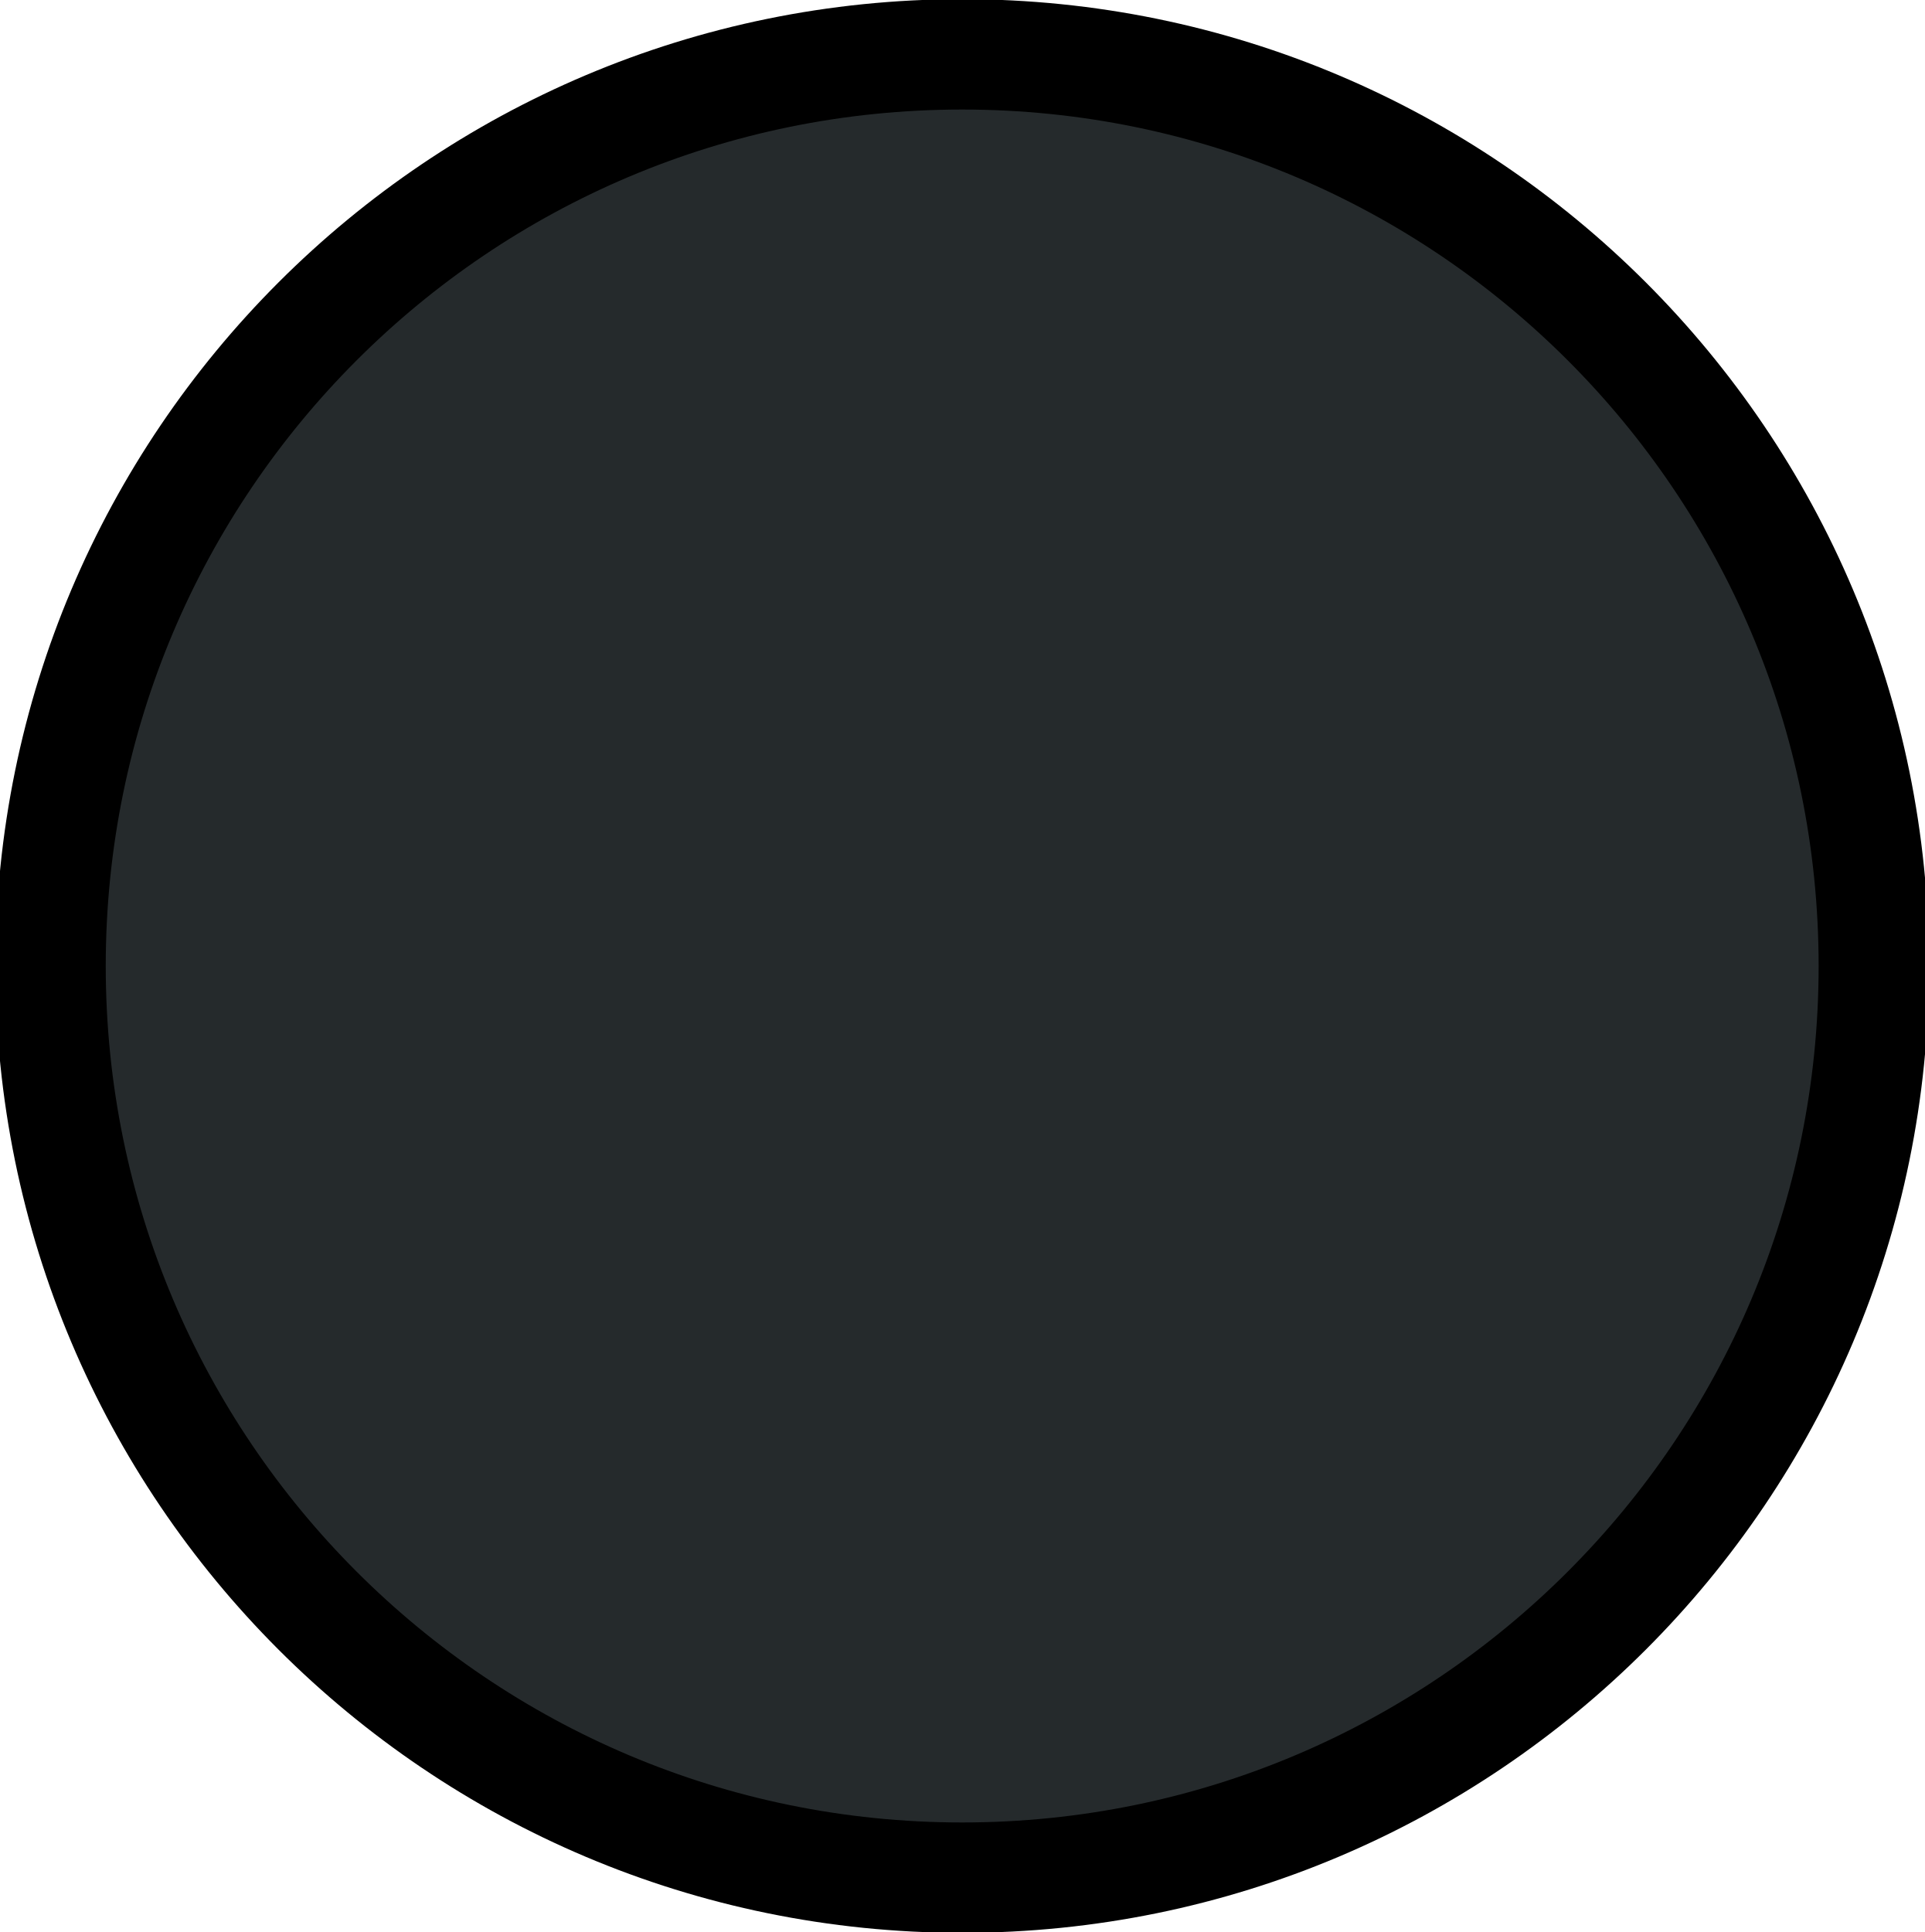
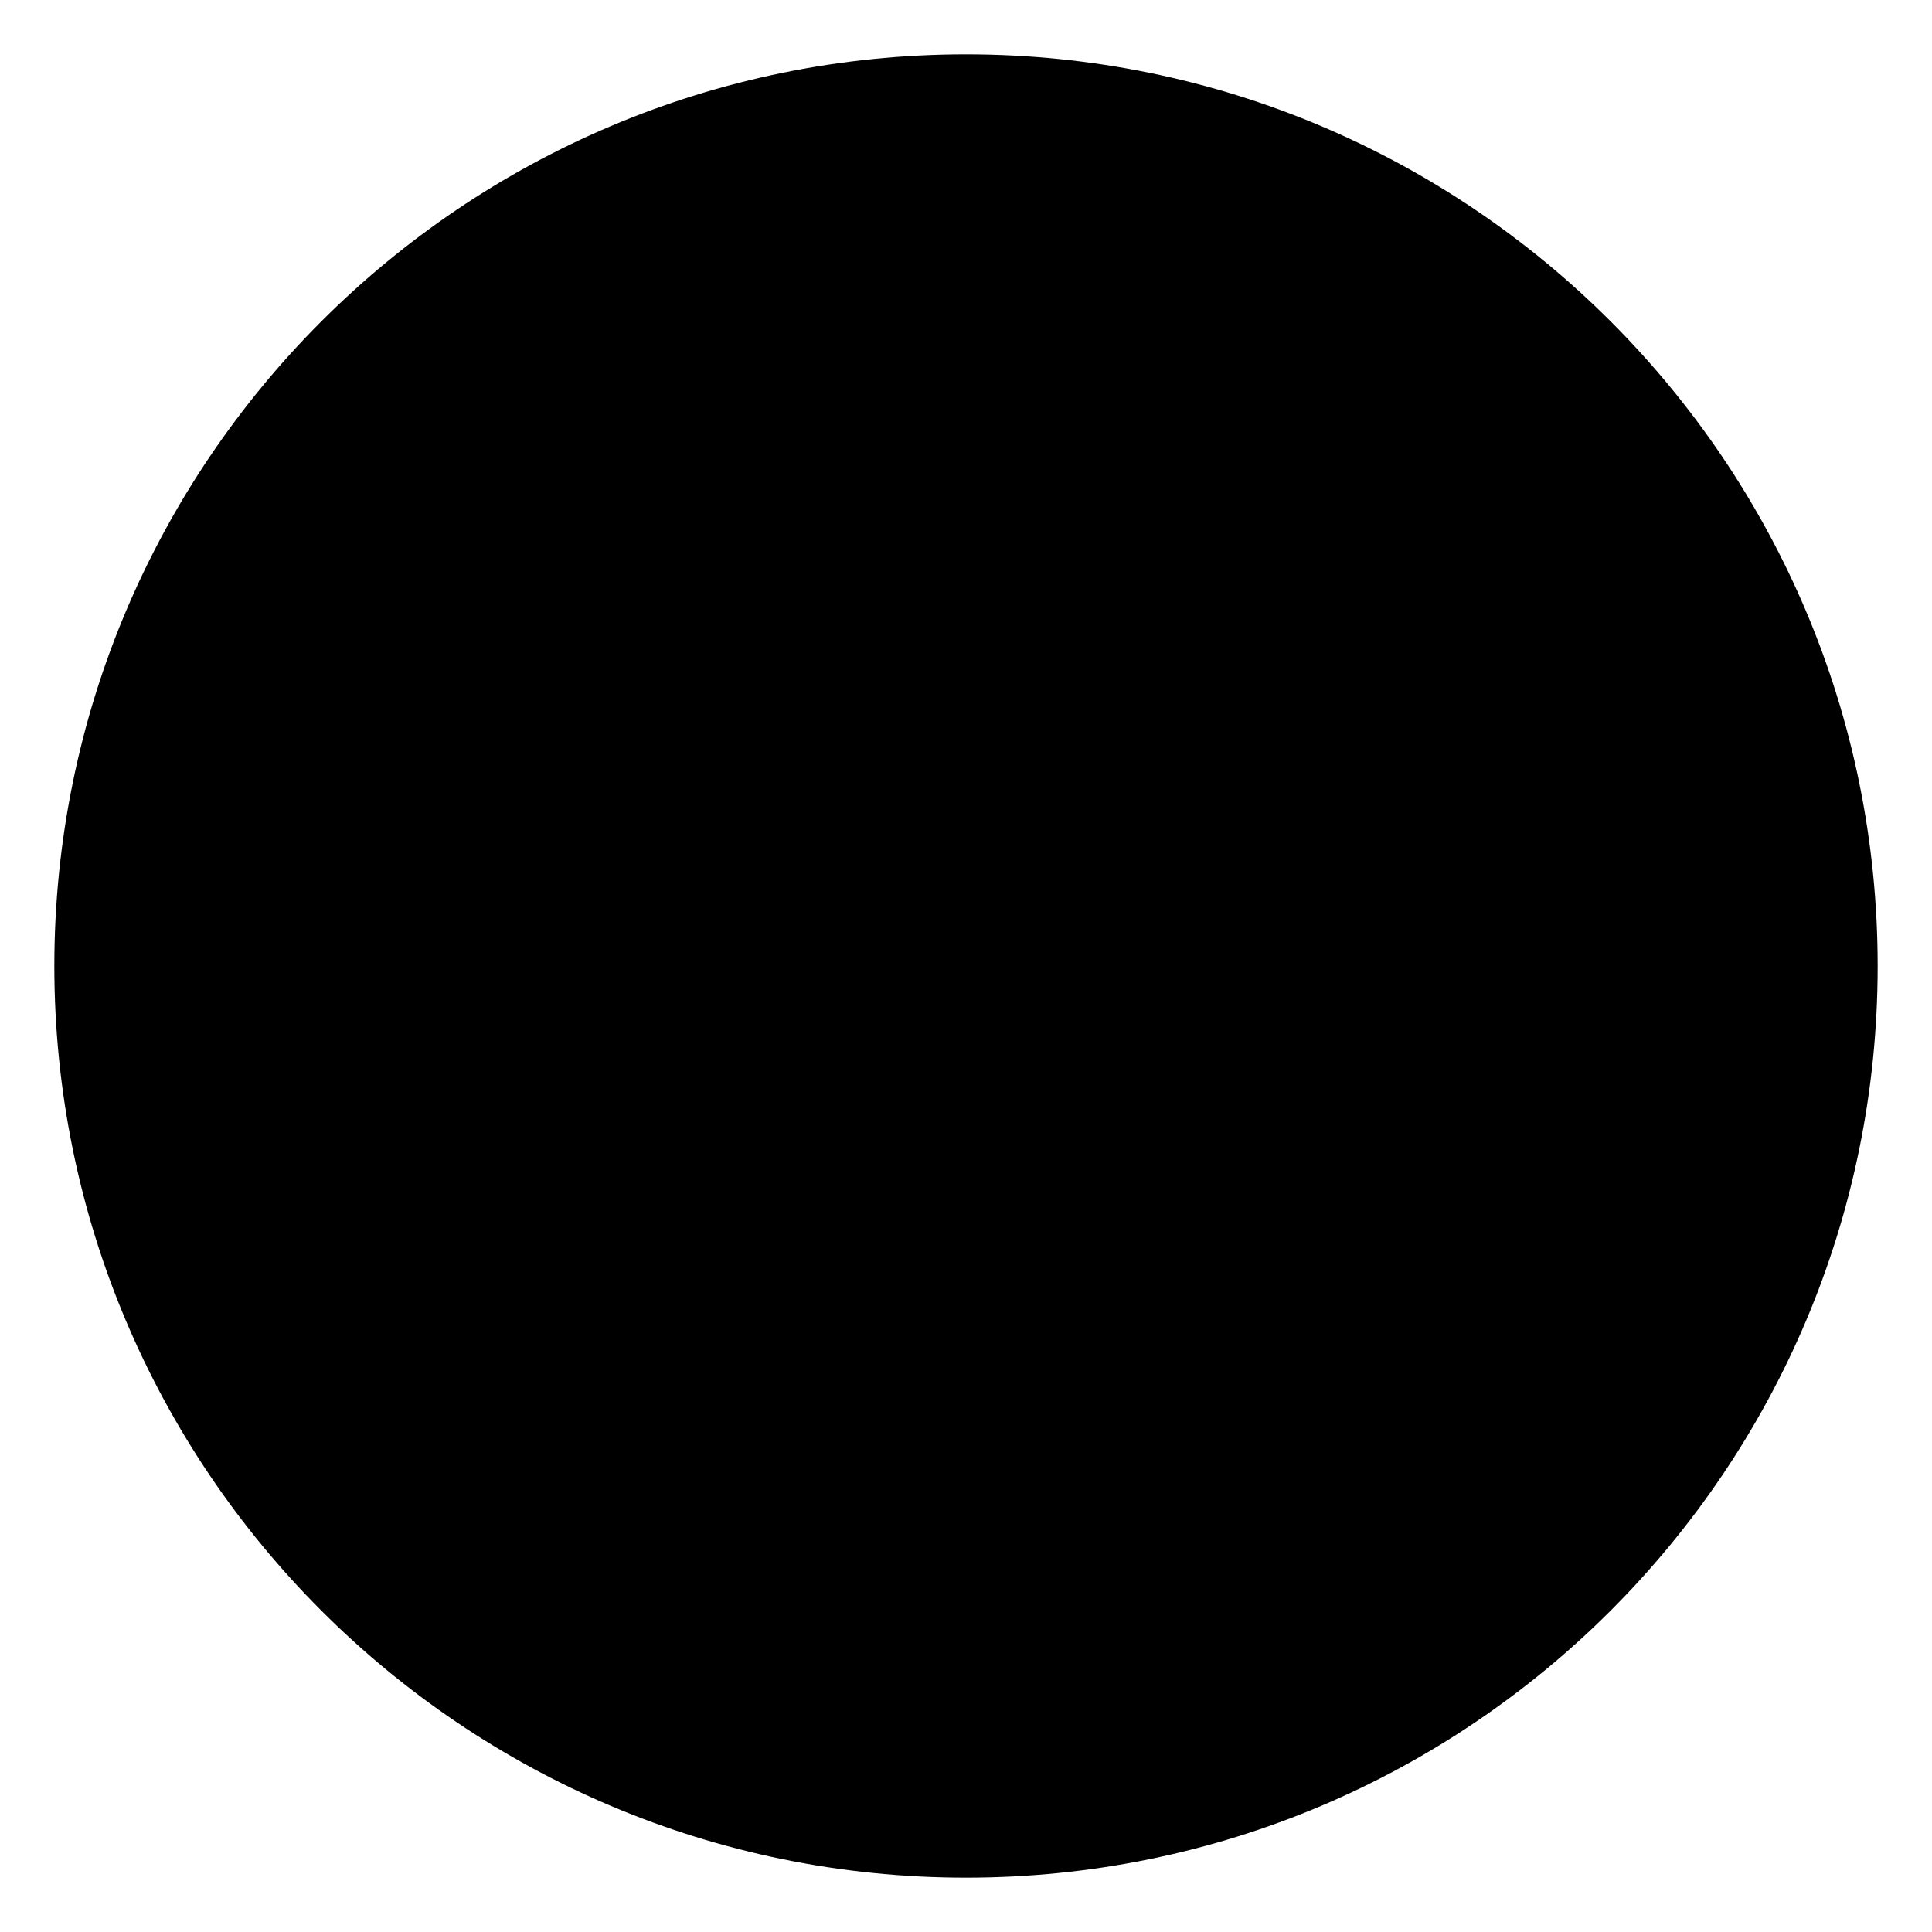
- <svg xmlns="http://www.w3.org/2000/svg" width="17" height="17.067" id="svg4152" version="1.1" viewBox="0 0 63.75 64">
+ <svg xmlns="http://www.w3.org/2000/svg" width="15" height="15" id="svg4152" version="1.1" viewBox="0 0 63.75 64">
  <defs id="defs4154" />
  <g id="layer1">
-     <circle style="fill:#252a2c;fill-opacity:1;stroke:#000000;stroke-width:3.656;stroke-miterlimit:4;stroke-dasharray:none;stroke-dashoffset:0;stroke-opacity:1" id="path4485" cx="31.875" cy="32" r="30.2" />
+     <circle style="fill:_DARK_;fill-opacity:1;stroke:_BORDDARK_;stroke-width:3.656;stroke-miterlimit:4;stroke-dasharray:none;stroke-dashoffset:0;stroke-opacity:1" id="path4485" cx="31.875" cy="32" r="30.2" />
  </g>
</svg>
